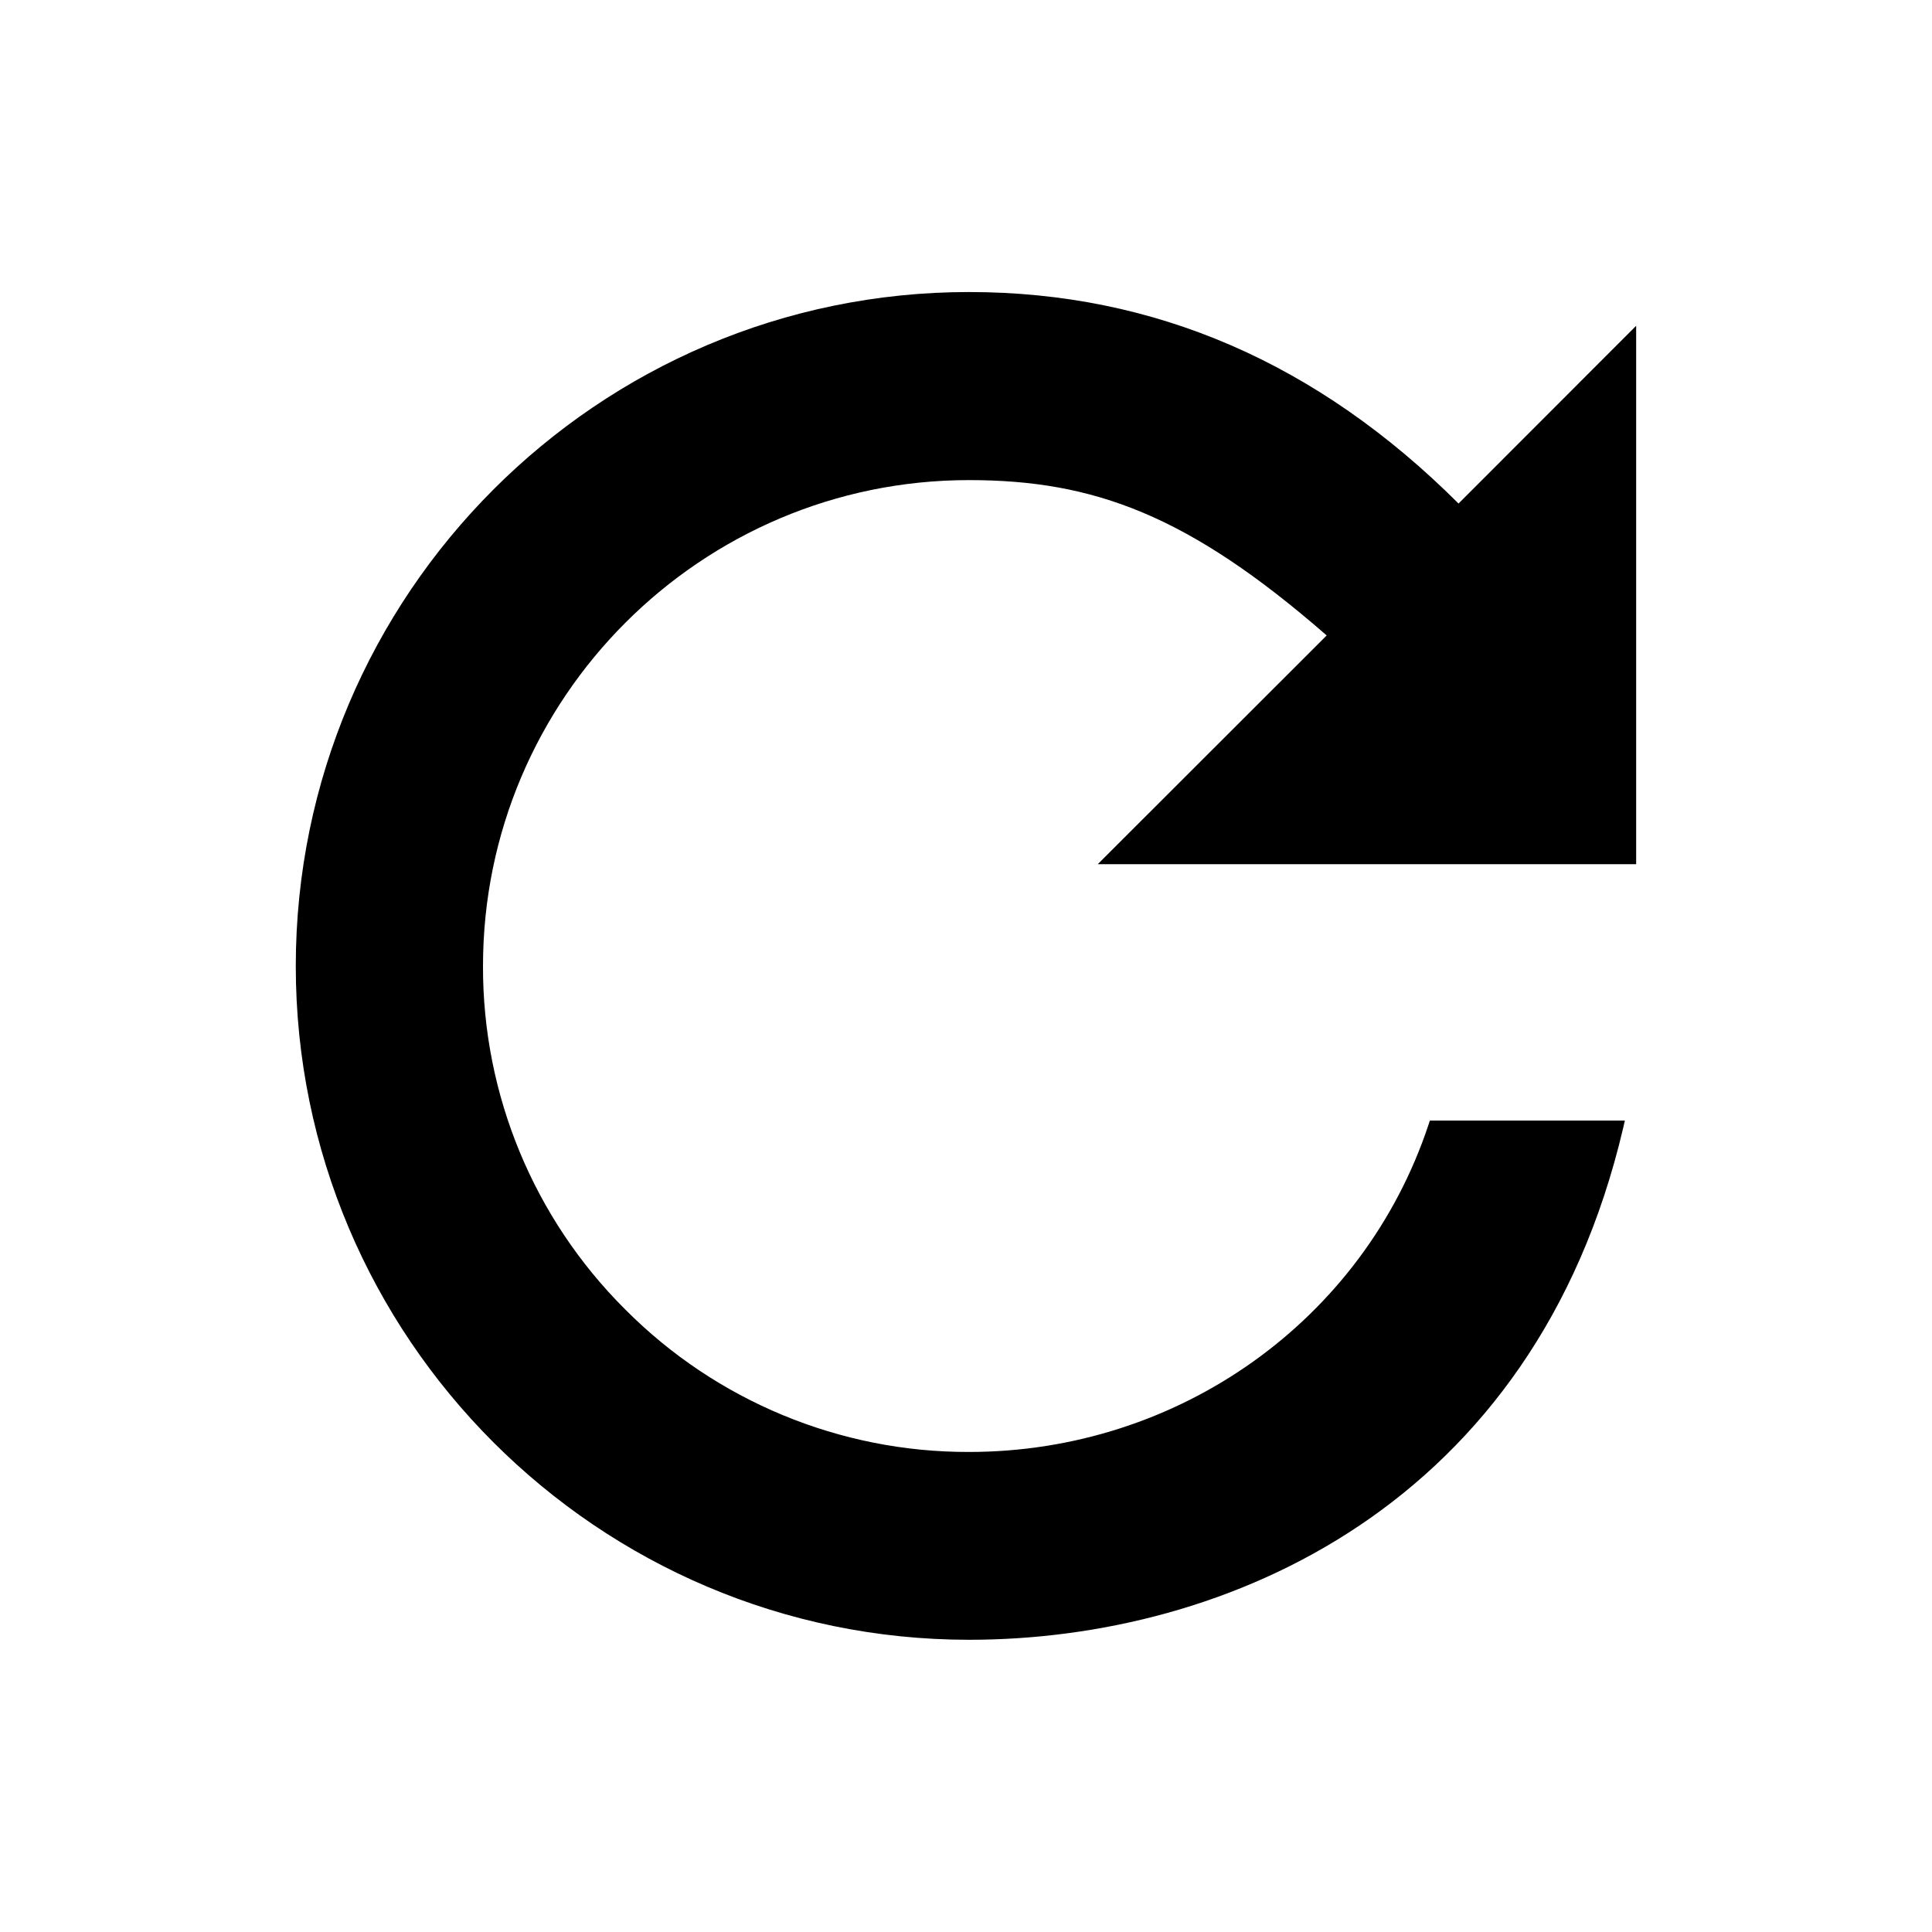
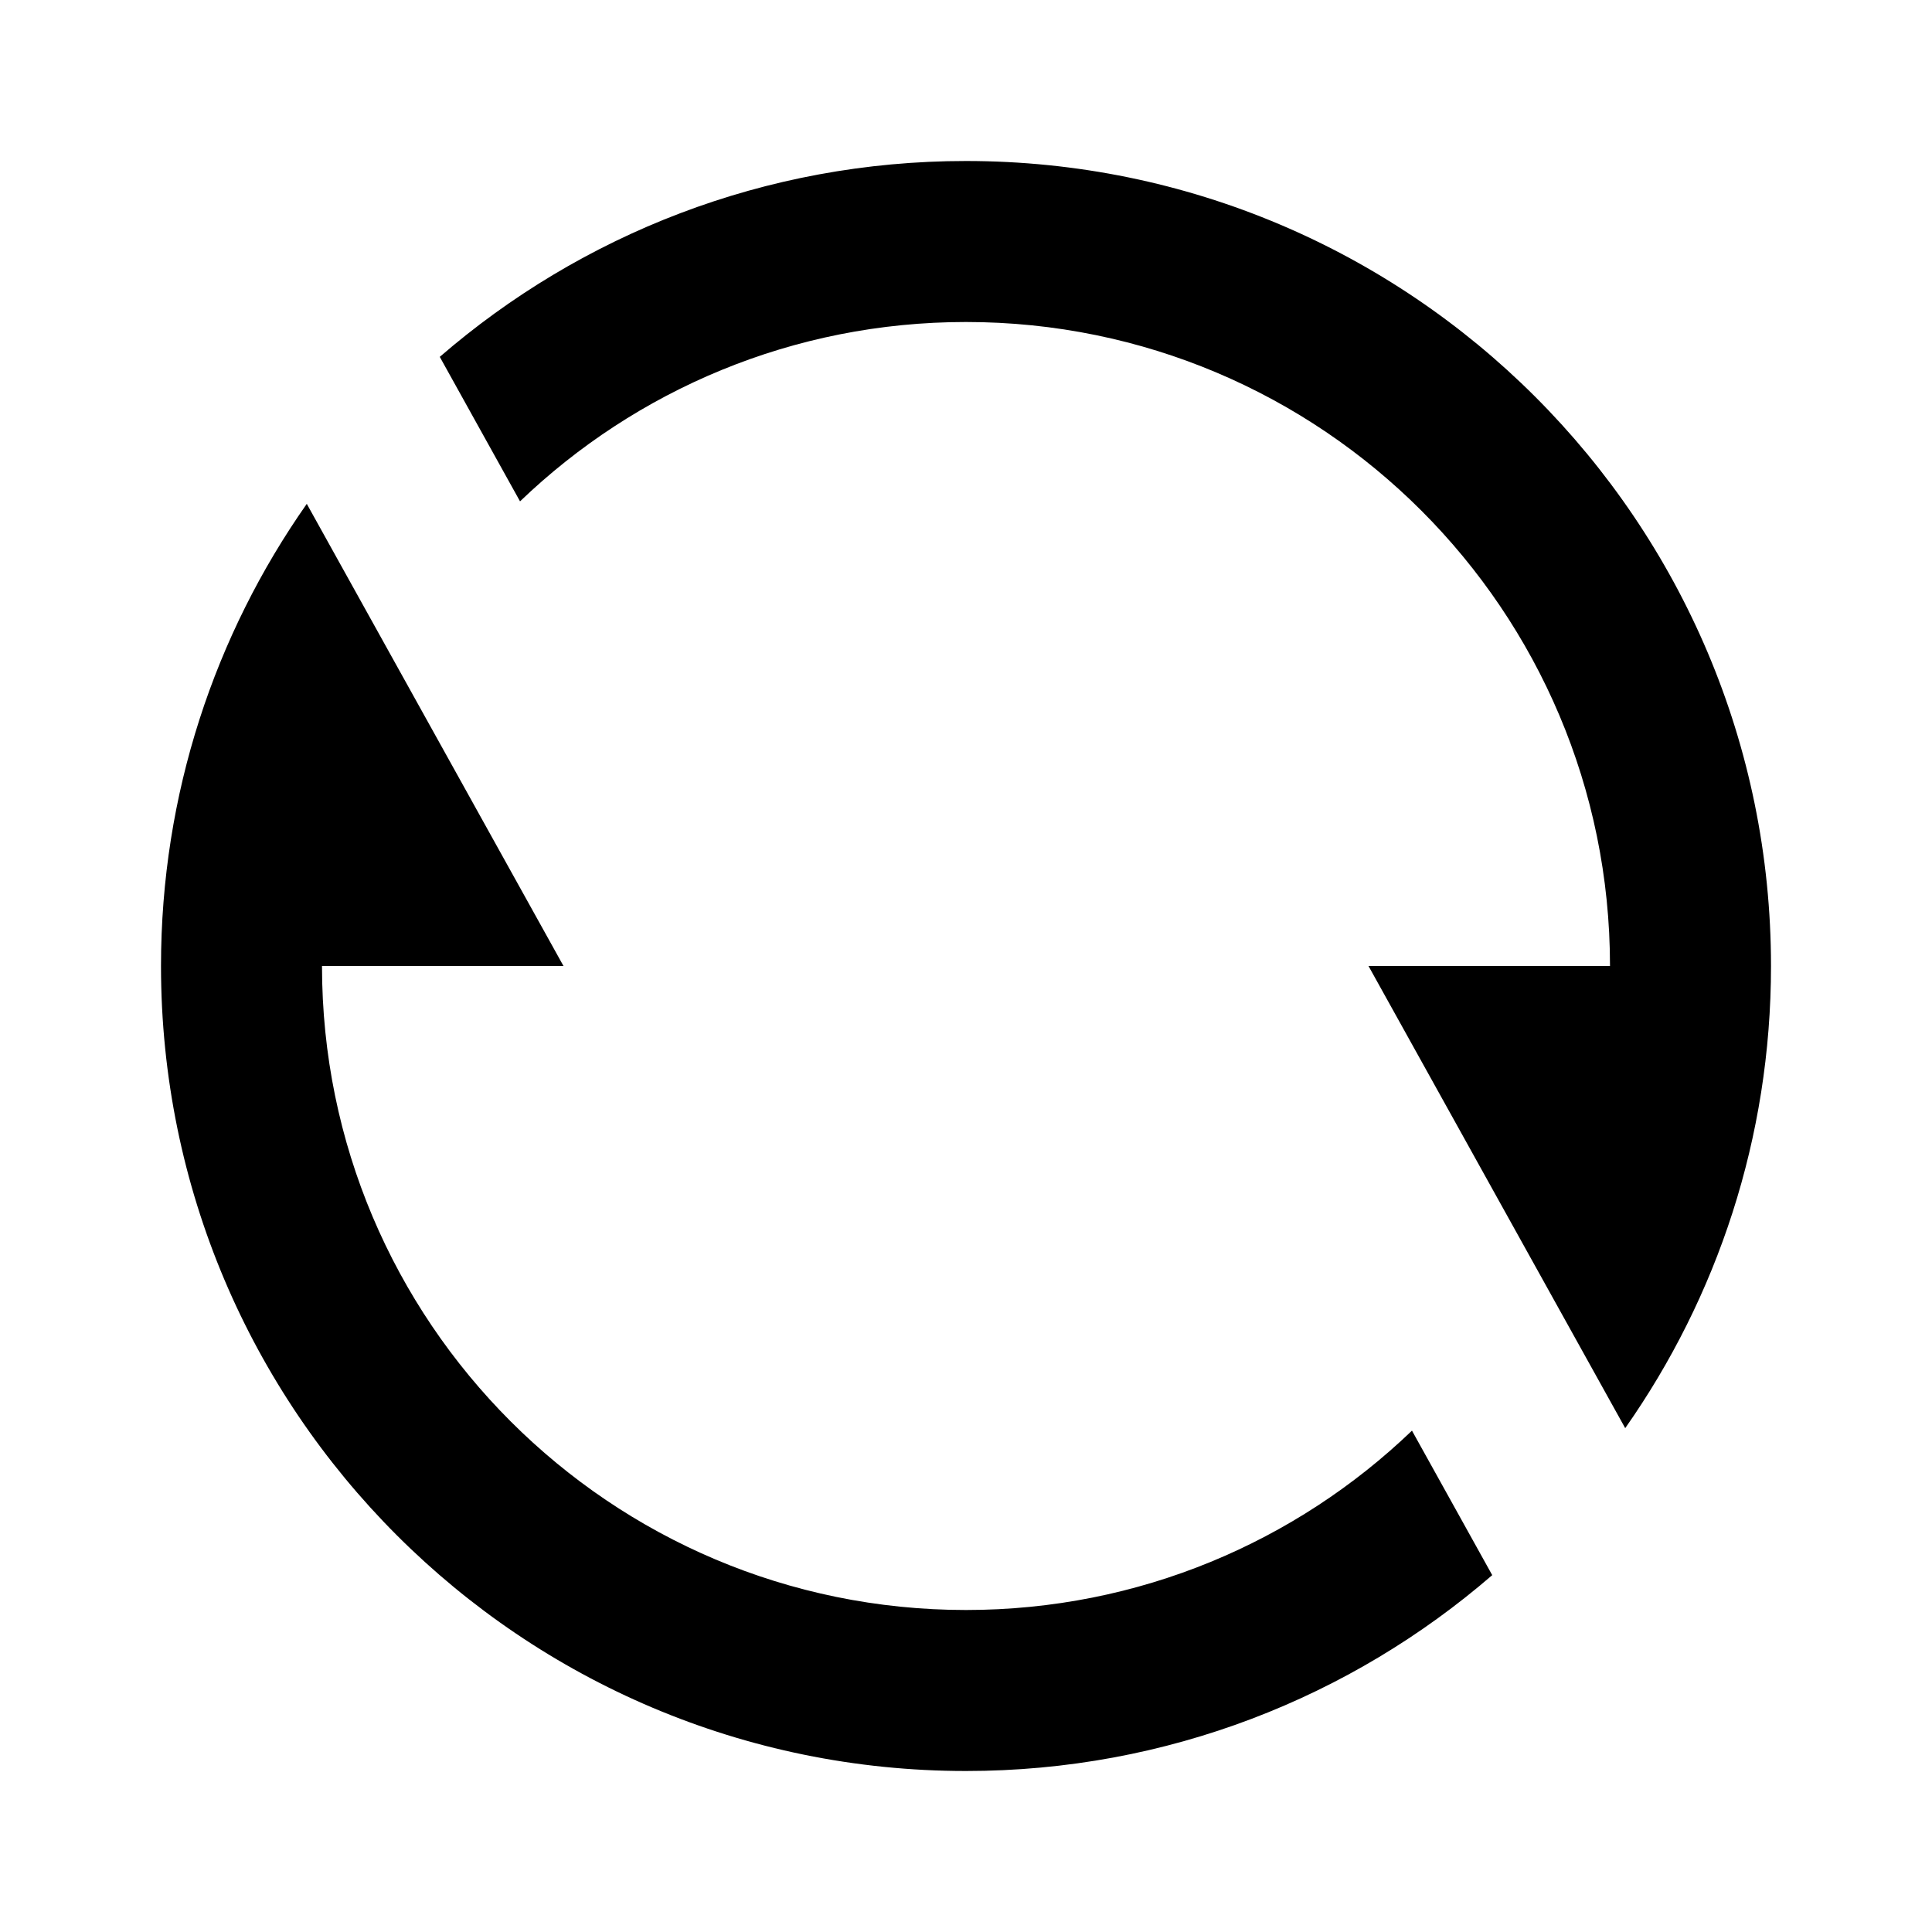
- <svg xmlns="http://www.w3.org/2000/svg" fill="#000000" width="800px" height="800px" viewBox="0 0 32 32">
-   <path d="M27.1 14.313V5.396L24.158 8.34c-2.33-2.325-5.033-3.503-8.11-3.503C9.902 4.837 4.901 9.847 4.899 16c.001 6.152 5.003 11.158 11.15 11.16 4.276 0 9.369-2.227 10.836-8.478l.028-.122h-3.23l-.022.068c-1.078 3.242-4.138 5.421-7.613 5.421a8 8 0 0 1-5.691-2.359A7.993 7.993 0 0 1 8 16.001c0-4.438 3.611-8.049 8.05-8.049 2.069 0 3.638.58 5.924 2.573l-3.792 3.789H27.1z" />
+ <svg xmlns="http://www.w3.org/2000/svg" viewBox="0 0 24 24">
+   <path d="M5.463 4.433C7.216 2.917 9.501 2 12 2C17.523 2 22 6.477 22 12C22 14.136 21.33 16.116 20.189 17.741L17 12H20C20 7.582 16.418 4 12 4C9.85 4 7.898 4.848 6.46 6.228L5.463 4.433ZM18.537 19.567C16.784 21.083 14.499 22 12 22C6.477 22 2 17.523 2 12C2 9.864 2.67 7.884 3.811 6.259L7 12H4C4 16.418 7.582 20 12 20C14.15 20 16.102 19.152 17.54 17.772L18.537 19.567Z" />
</svg>
